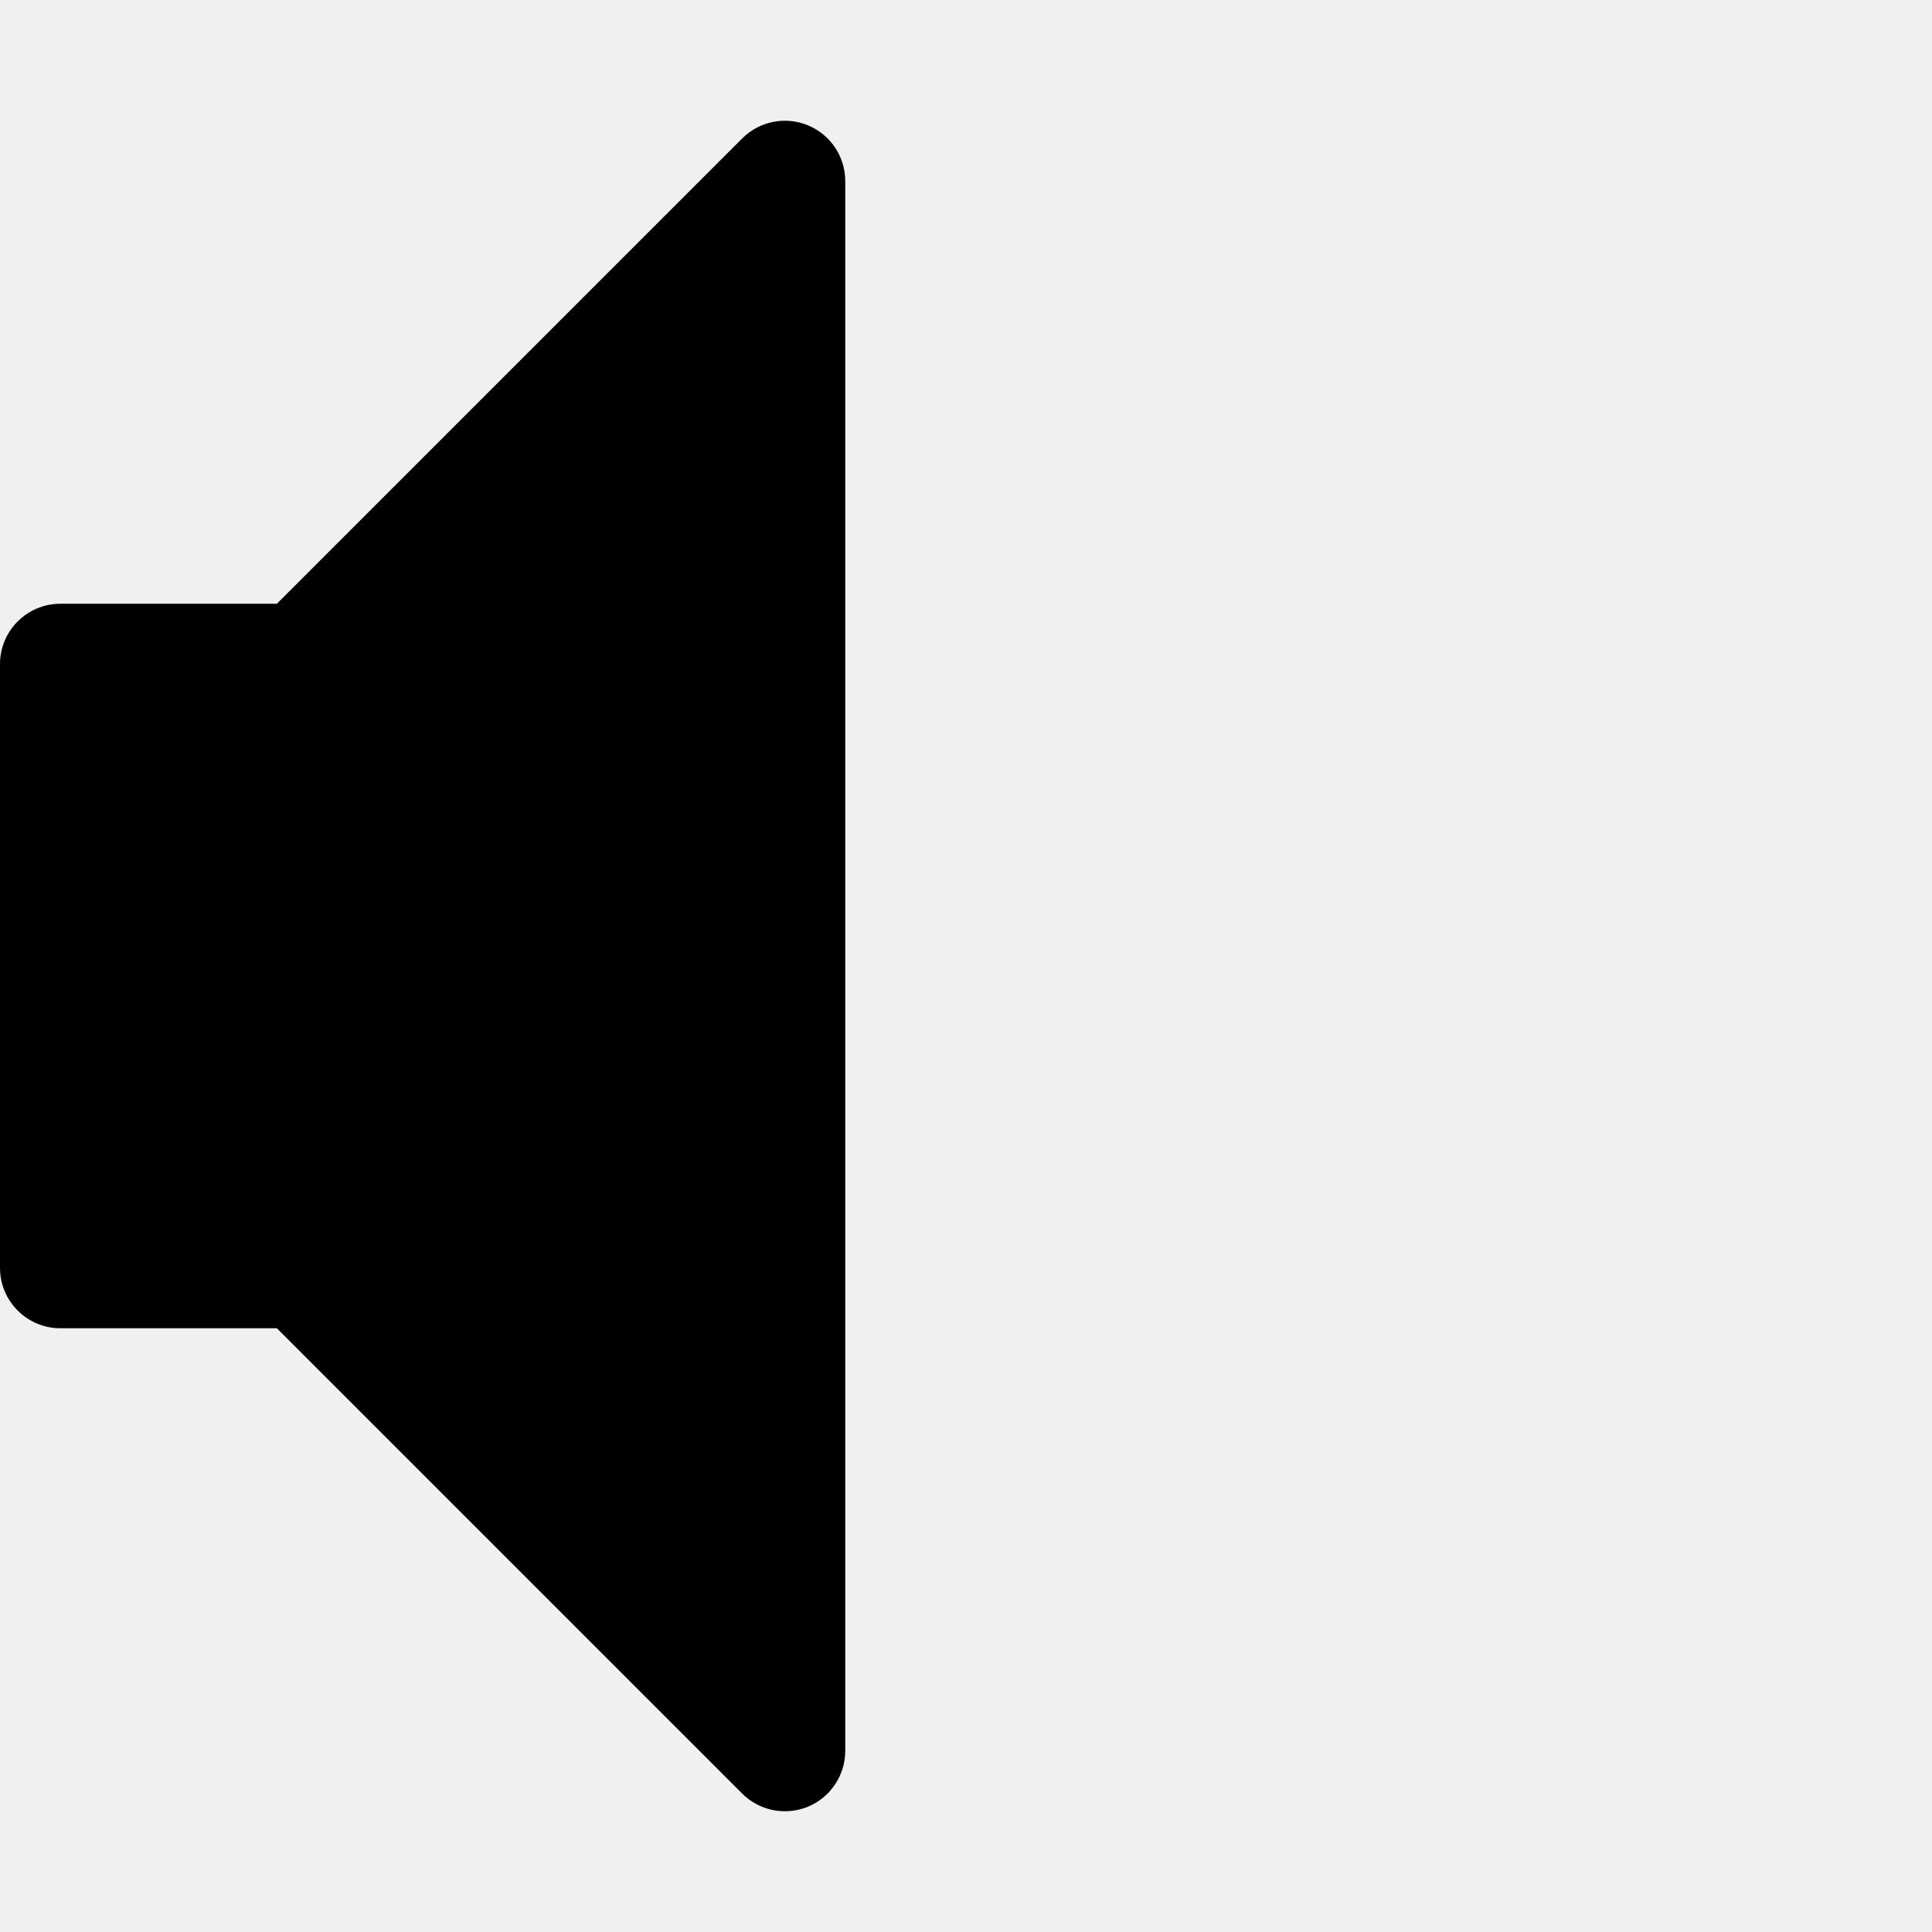
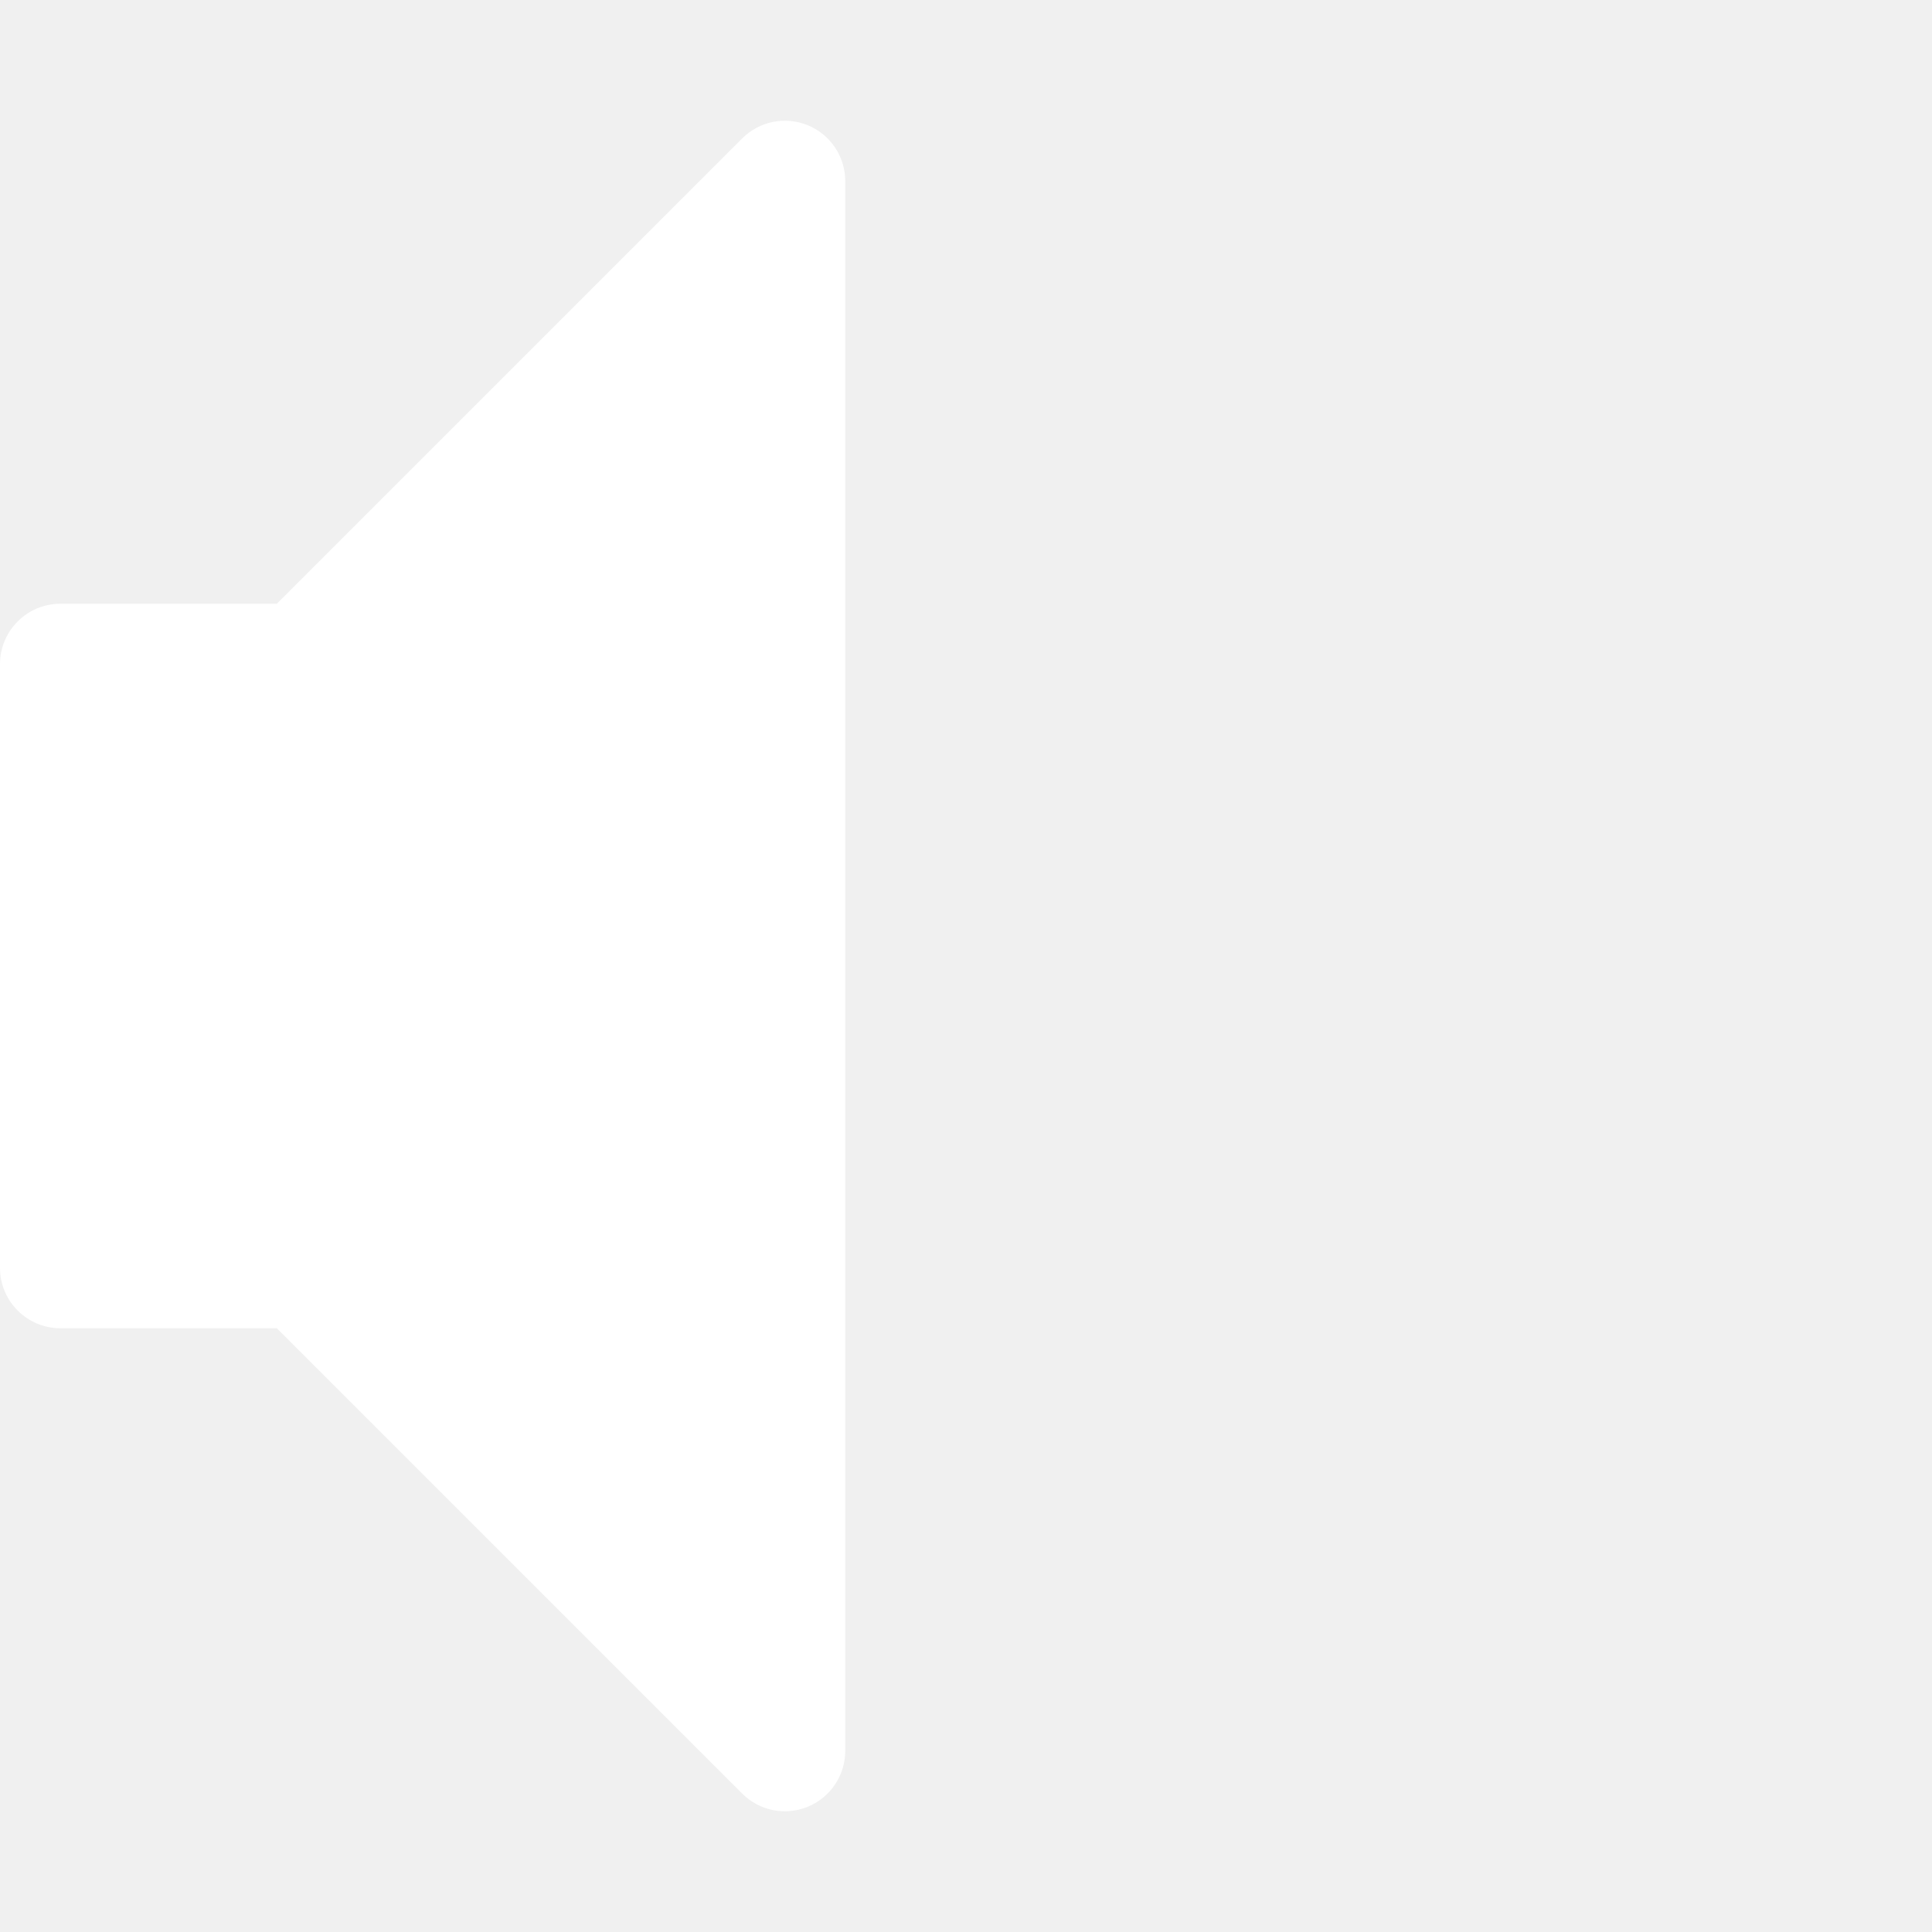
<svg xmlns="http://www.w3.org/2000/svg" version="1.1" width="32" height="32" viewBox="0 0 32 32">
-   <path d="M13 30c-0.26 0-0.516-0.102-0.707-0.293l-7.707-7.707h-3.586c-0.552 0-1-0.448-1-1v-10c0-0.552 0.448-1 1-1h3.586l7.707-7.707c0.286-0.286 0.716-0.372 1.090-0.217s0.617 0.519 0.617 0.924v26c0 0.404-0.244 0.769-0.617 0.924-0.124 0.051-0.254 0.076-0.383 0.076z" />
+   <path fill="white" d="M13 30c-0.26 0-0.516-0.102-0.707-0.293l-7.707-7.707h-3.586c-0.552 0-1-0.448-1-1v-10c0-0.552 0.448-1 1-1h3.586l7.707-7.707c0.286-0.286 0.716-0.372 1.090-0.217s0.617 0.519 0.617 0.924v26c0 0.404-0.244 0.769-0.617 0.924-0.124 0.051-0.254 0.076-0.383 0.076z" />
</svg>
